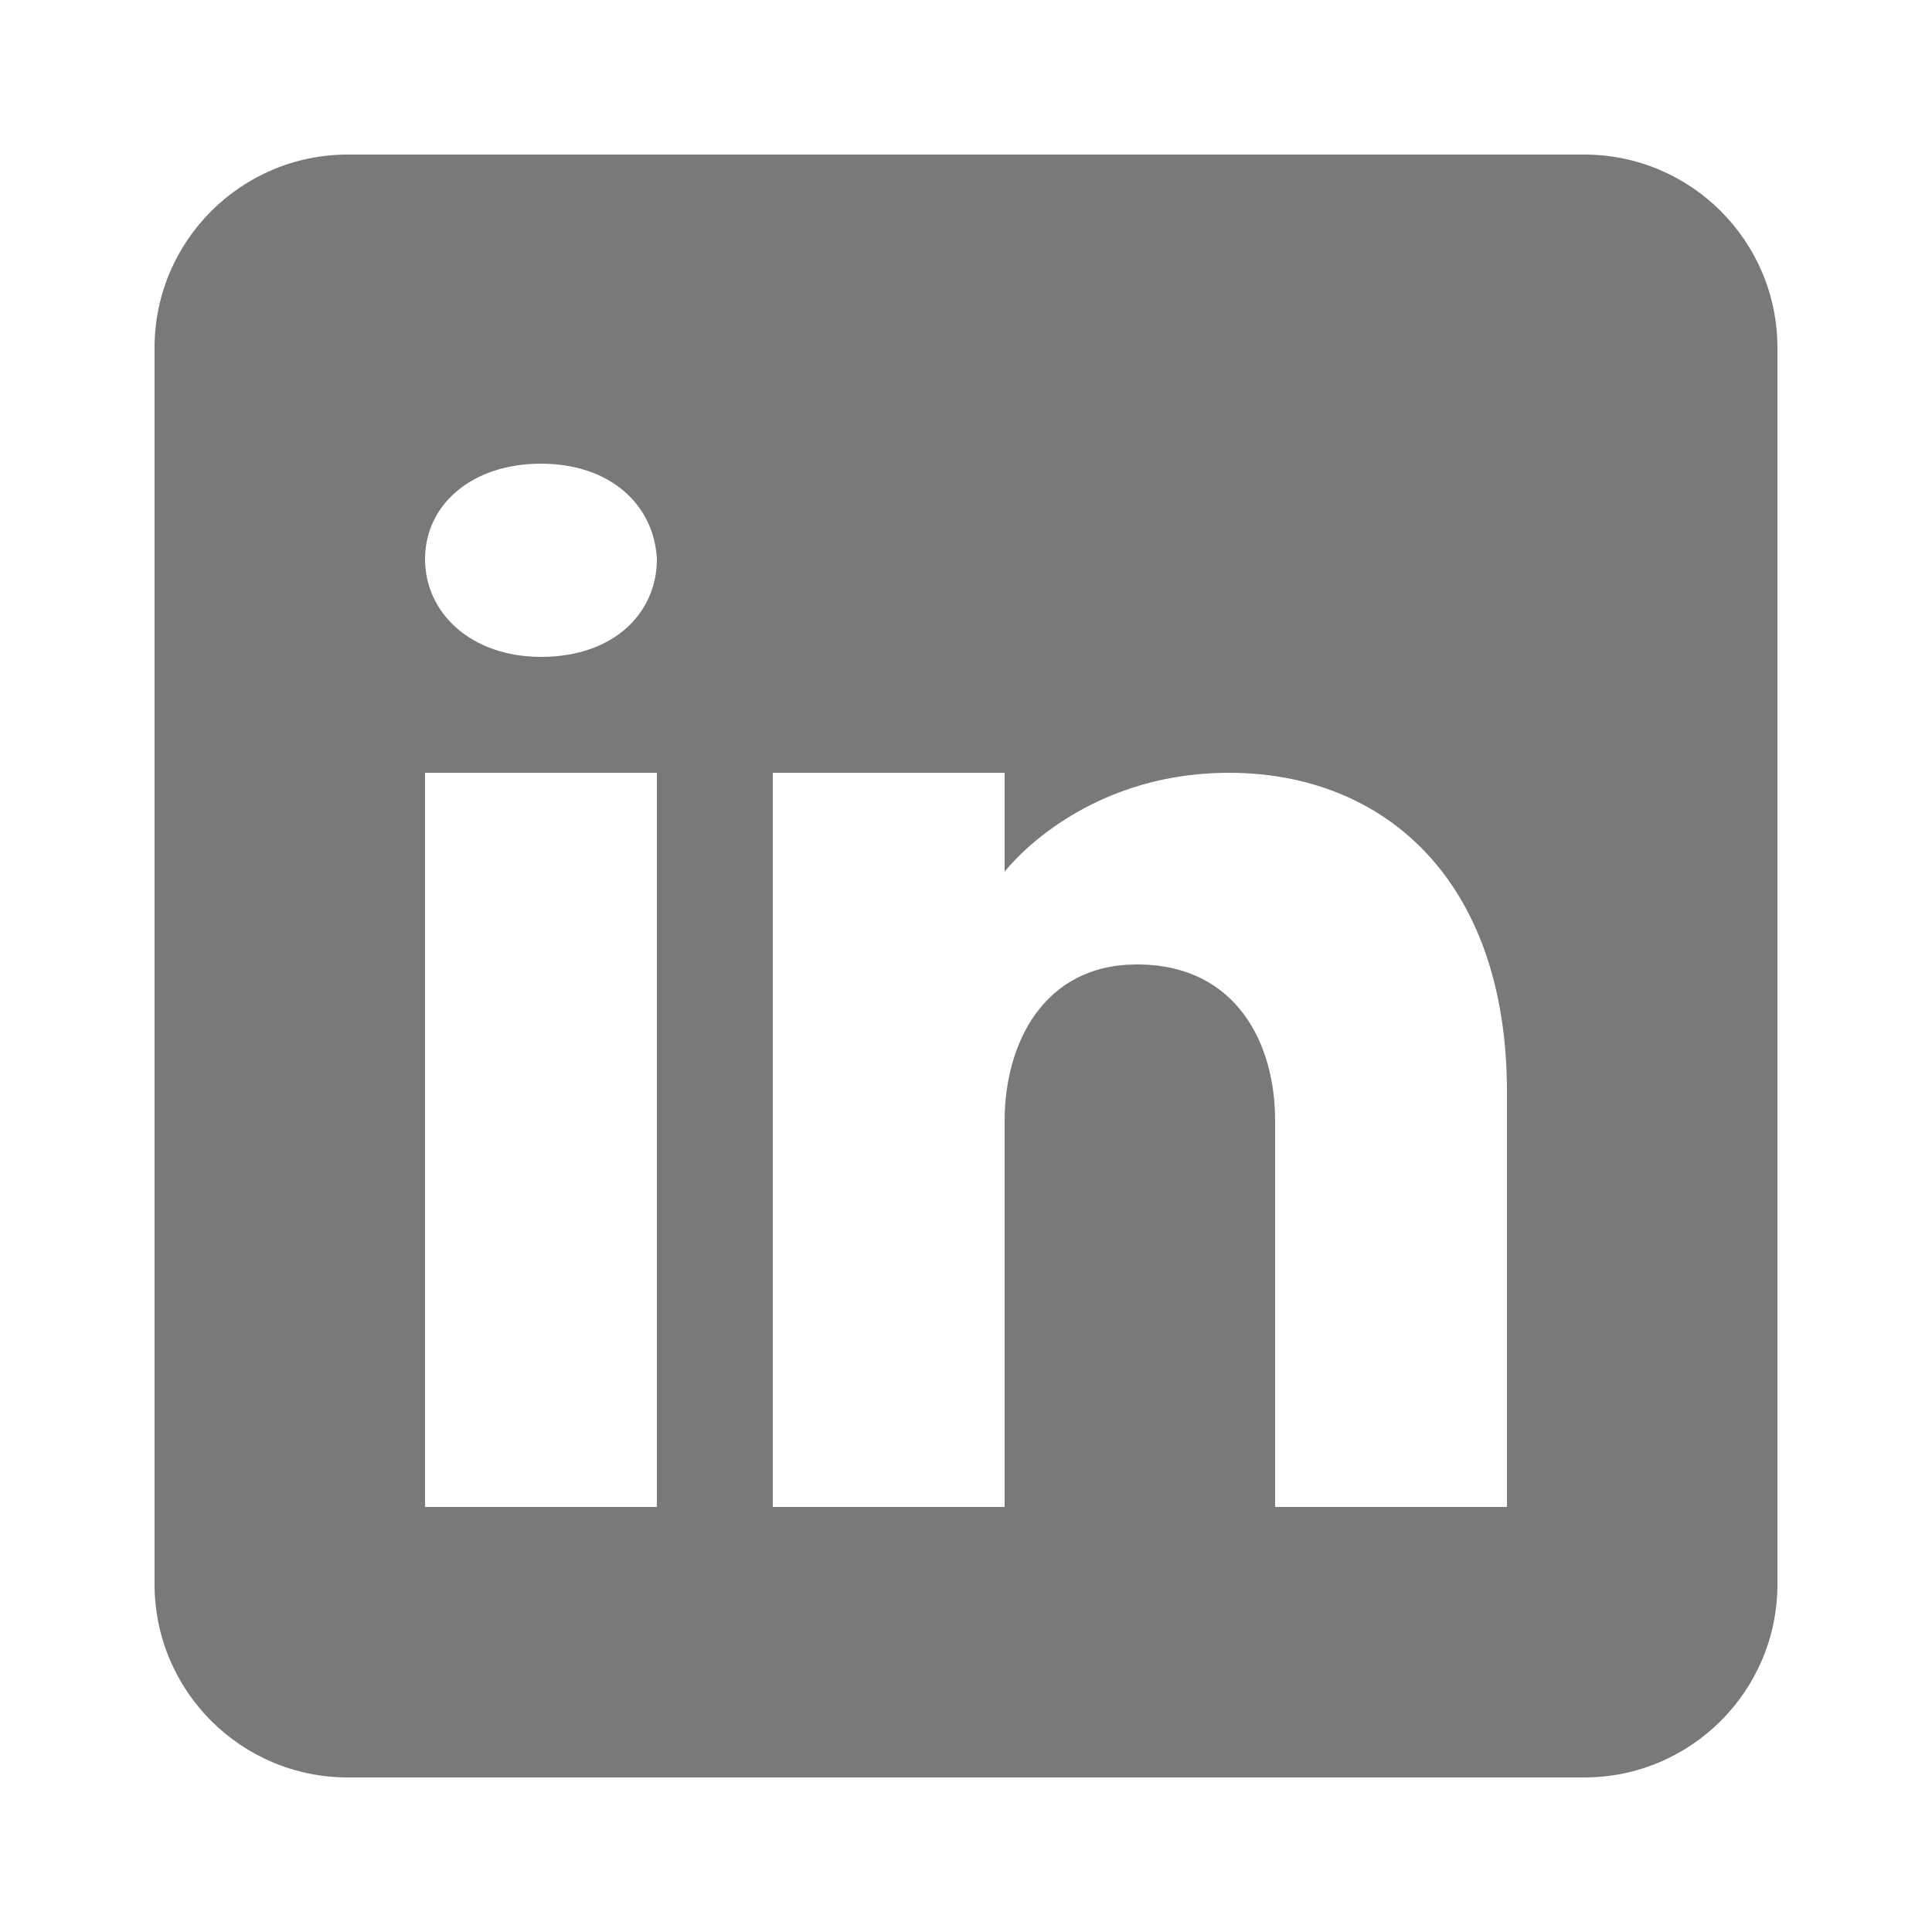
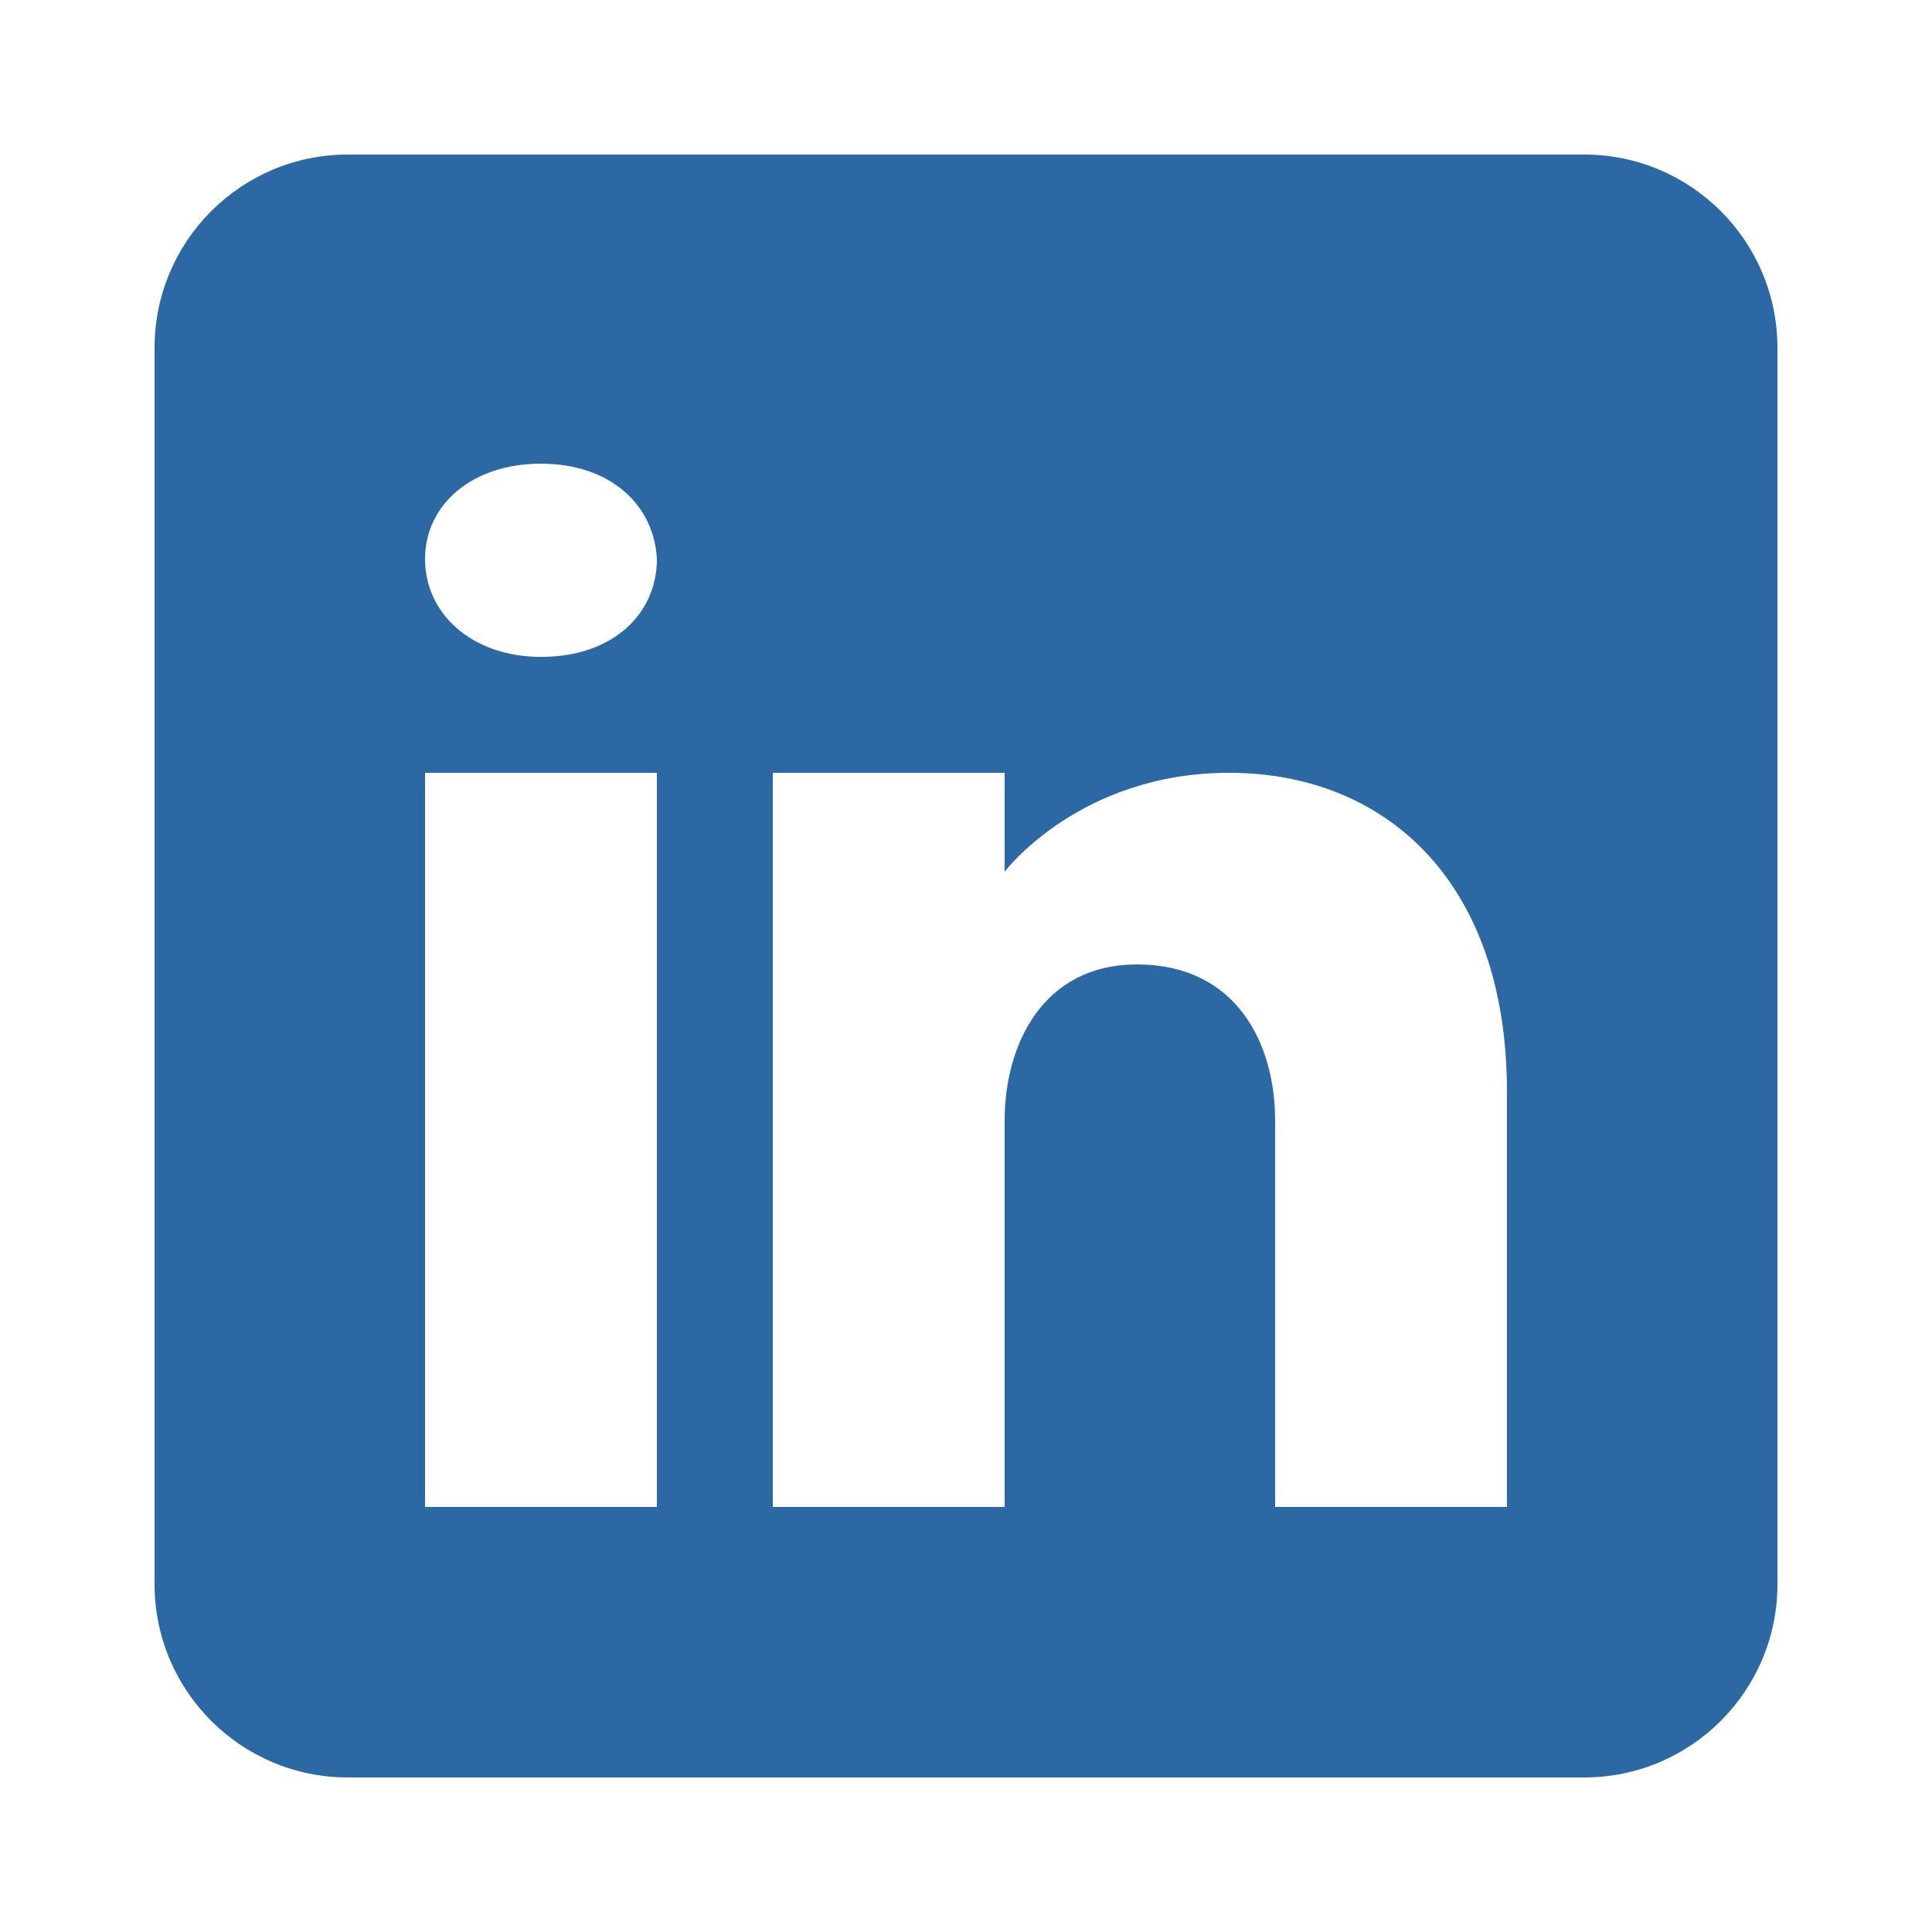
- <svg xmlns="http://www.w3.org/2000/svg" fill="#7a7878" viewBox="0 0 50 50" width="20px" height="20px">
+ <svg xmlns="http://www.w3.org/2000/svg" fill="#2c68a3" viewBox="0 0 50 50" width="20px" height="20px">
  <path d="M41,4H9C6.24,4,4,6.24,4,9v32c0,2.76,2.24,5,5,5h32c2.76,0,5-2.24,5-5V9C46,6.24,43.76,4,41,4z M17,20v19h-6V20H17z M11,14.47c0-1.4,1.2-2.47,3-2.47s2.93,1.07,3,2.47c0,1.4-1.12,2.53-3,2.53C12.2,17,11,15.87,11,14.47z M39,39h-6c0,0,0-9.26,0-10 c0-2-1-4-3.5-4.04h-0.08C27,24.96,26,27.02,26,29c0,0.91,0,10,0,10h-6V20h6v2.56c0,0,1.93-2.56,5.81-2.56 c3.97,0,7.19,2.73,7.19,8.26V39z" />
</svg>
